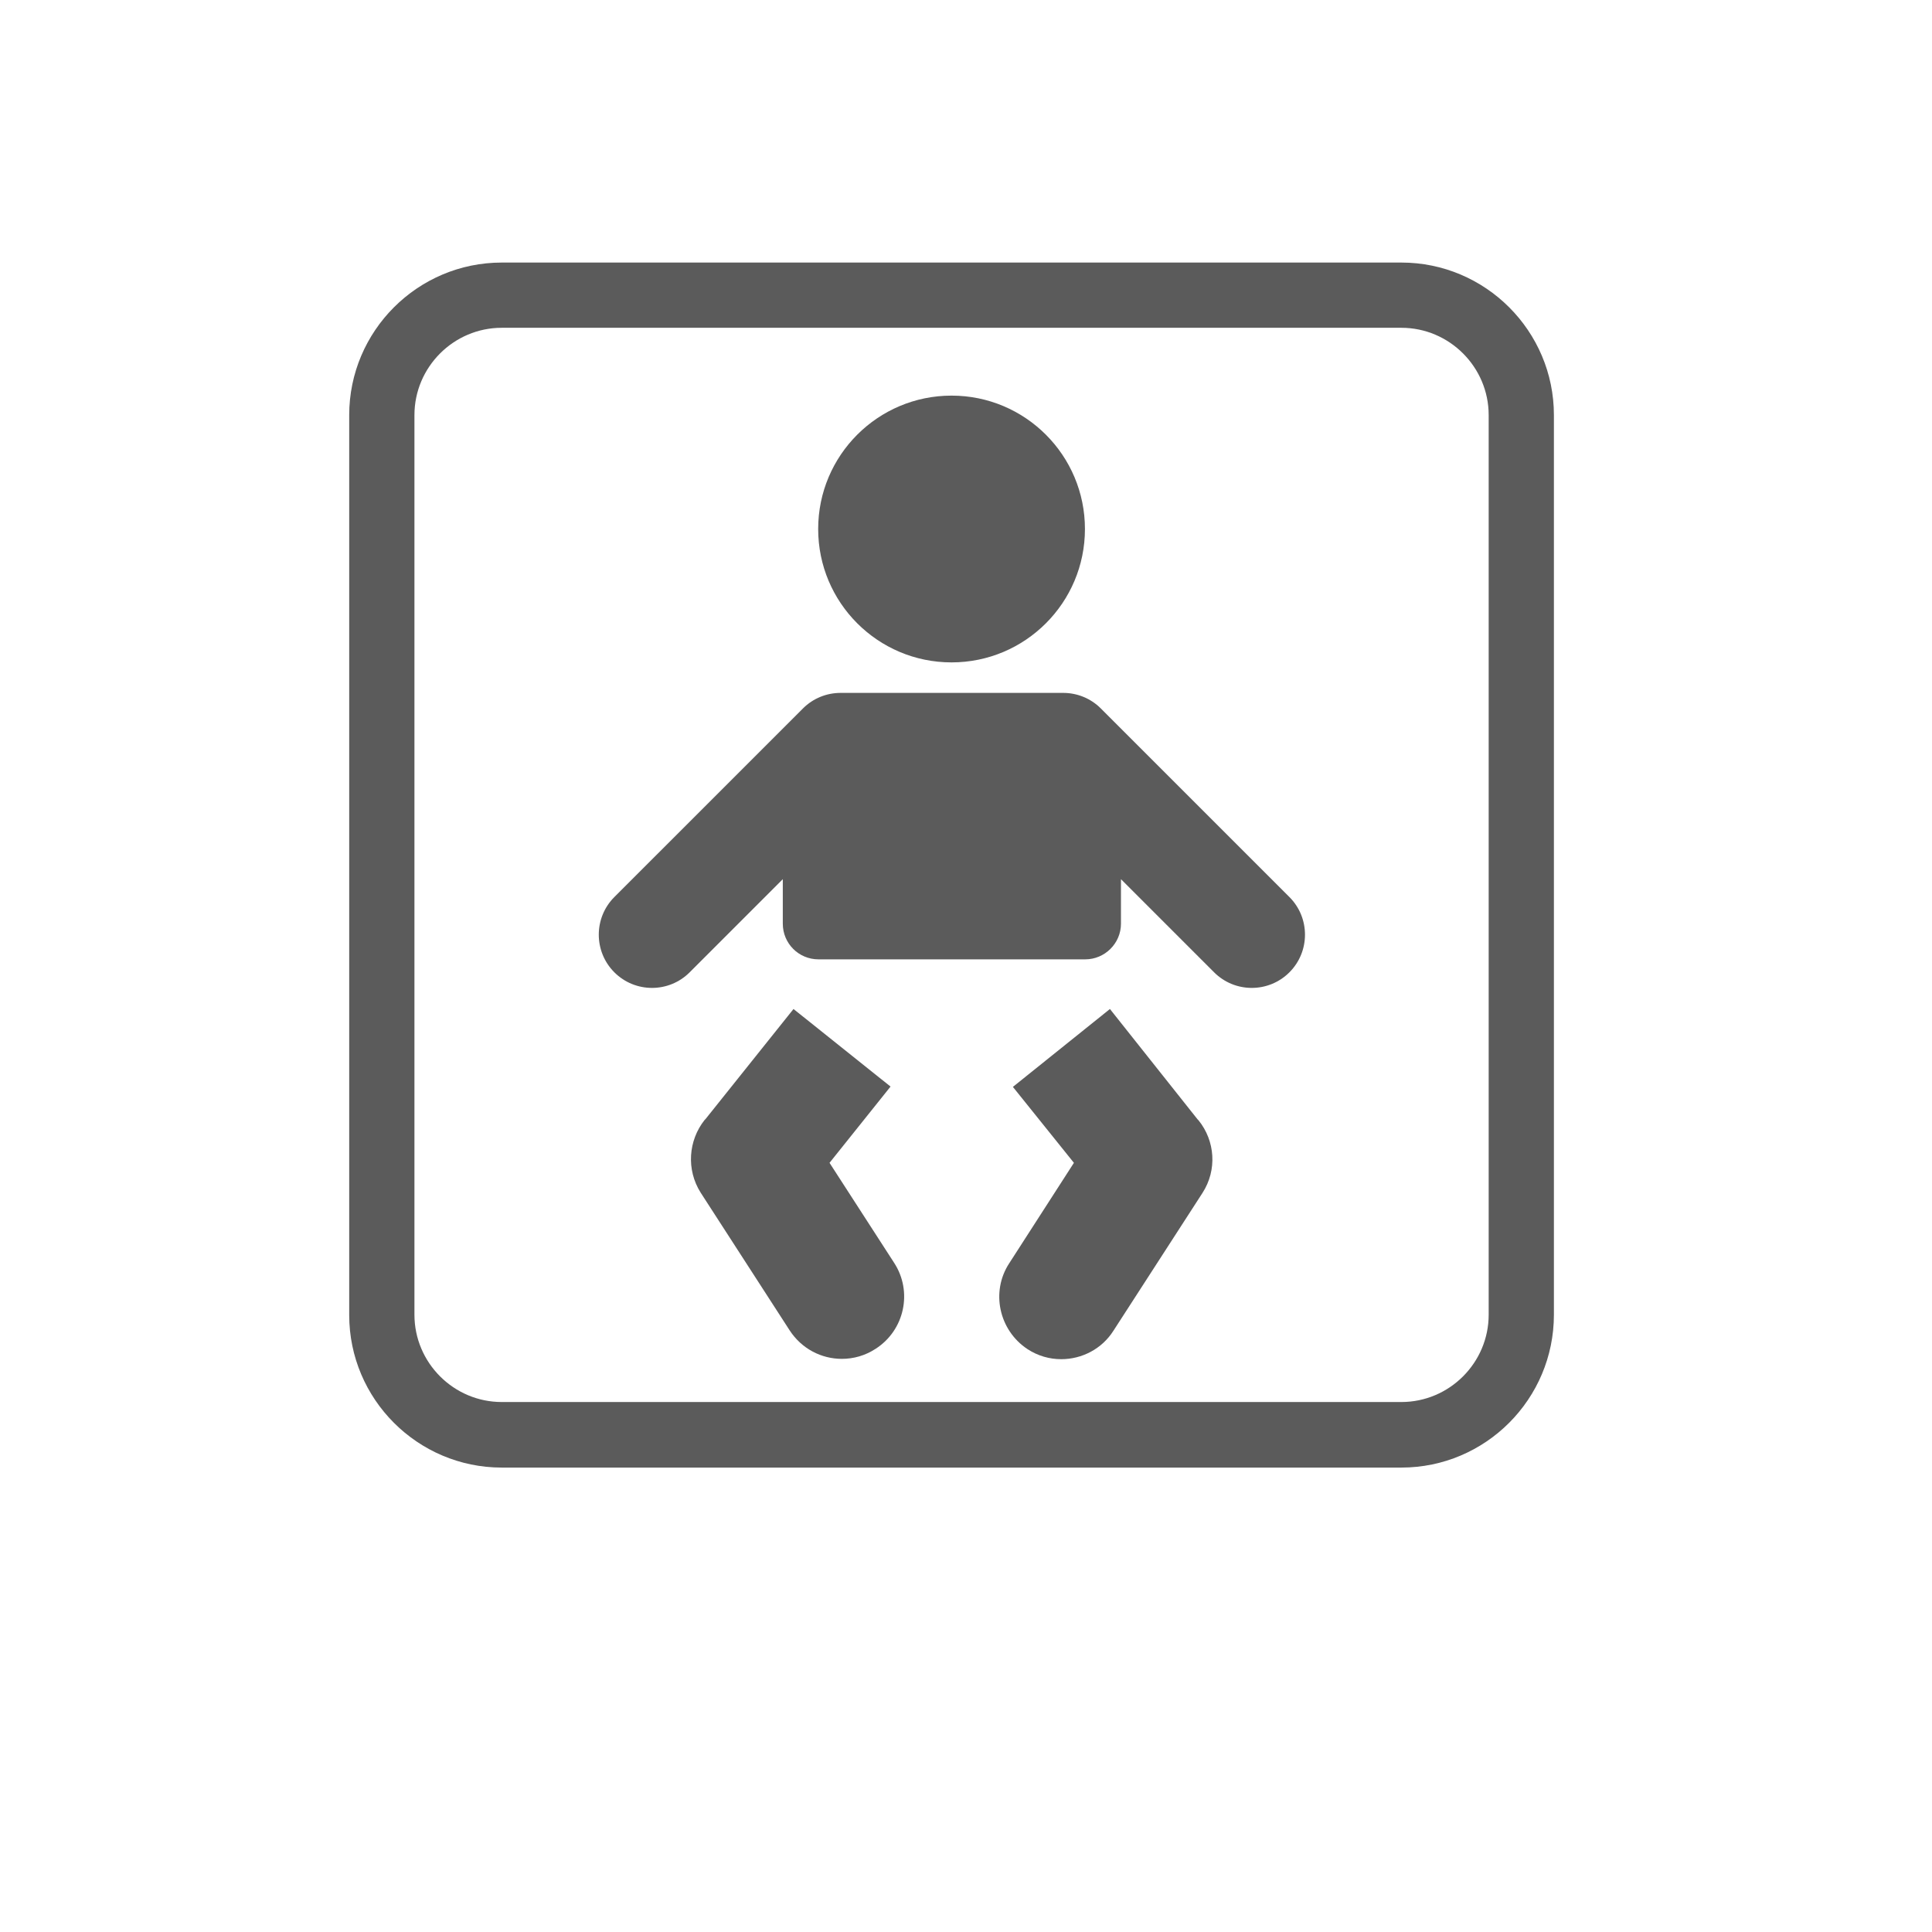
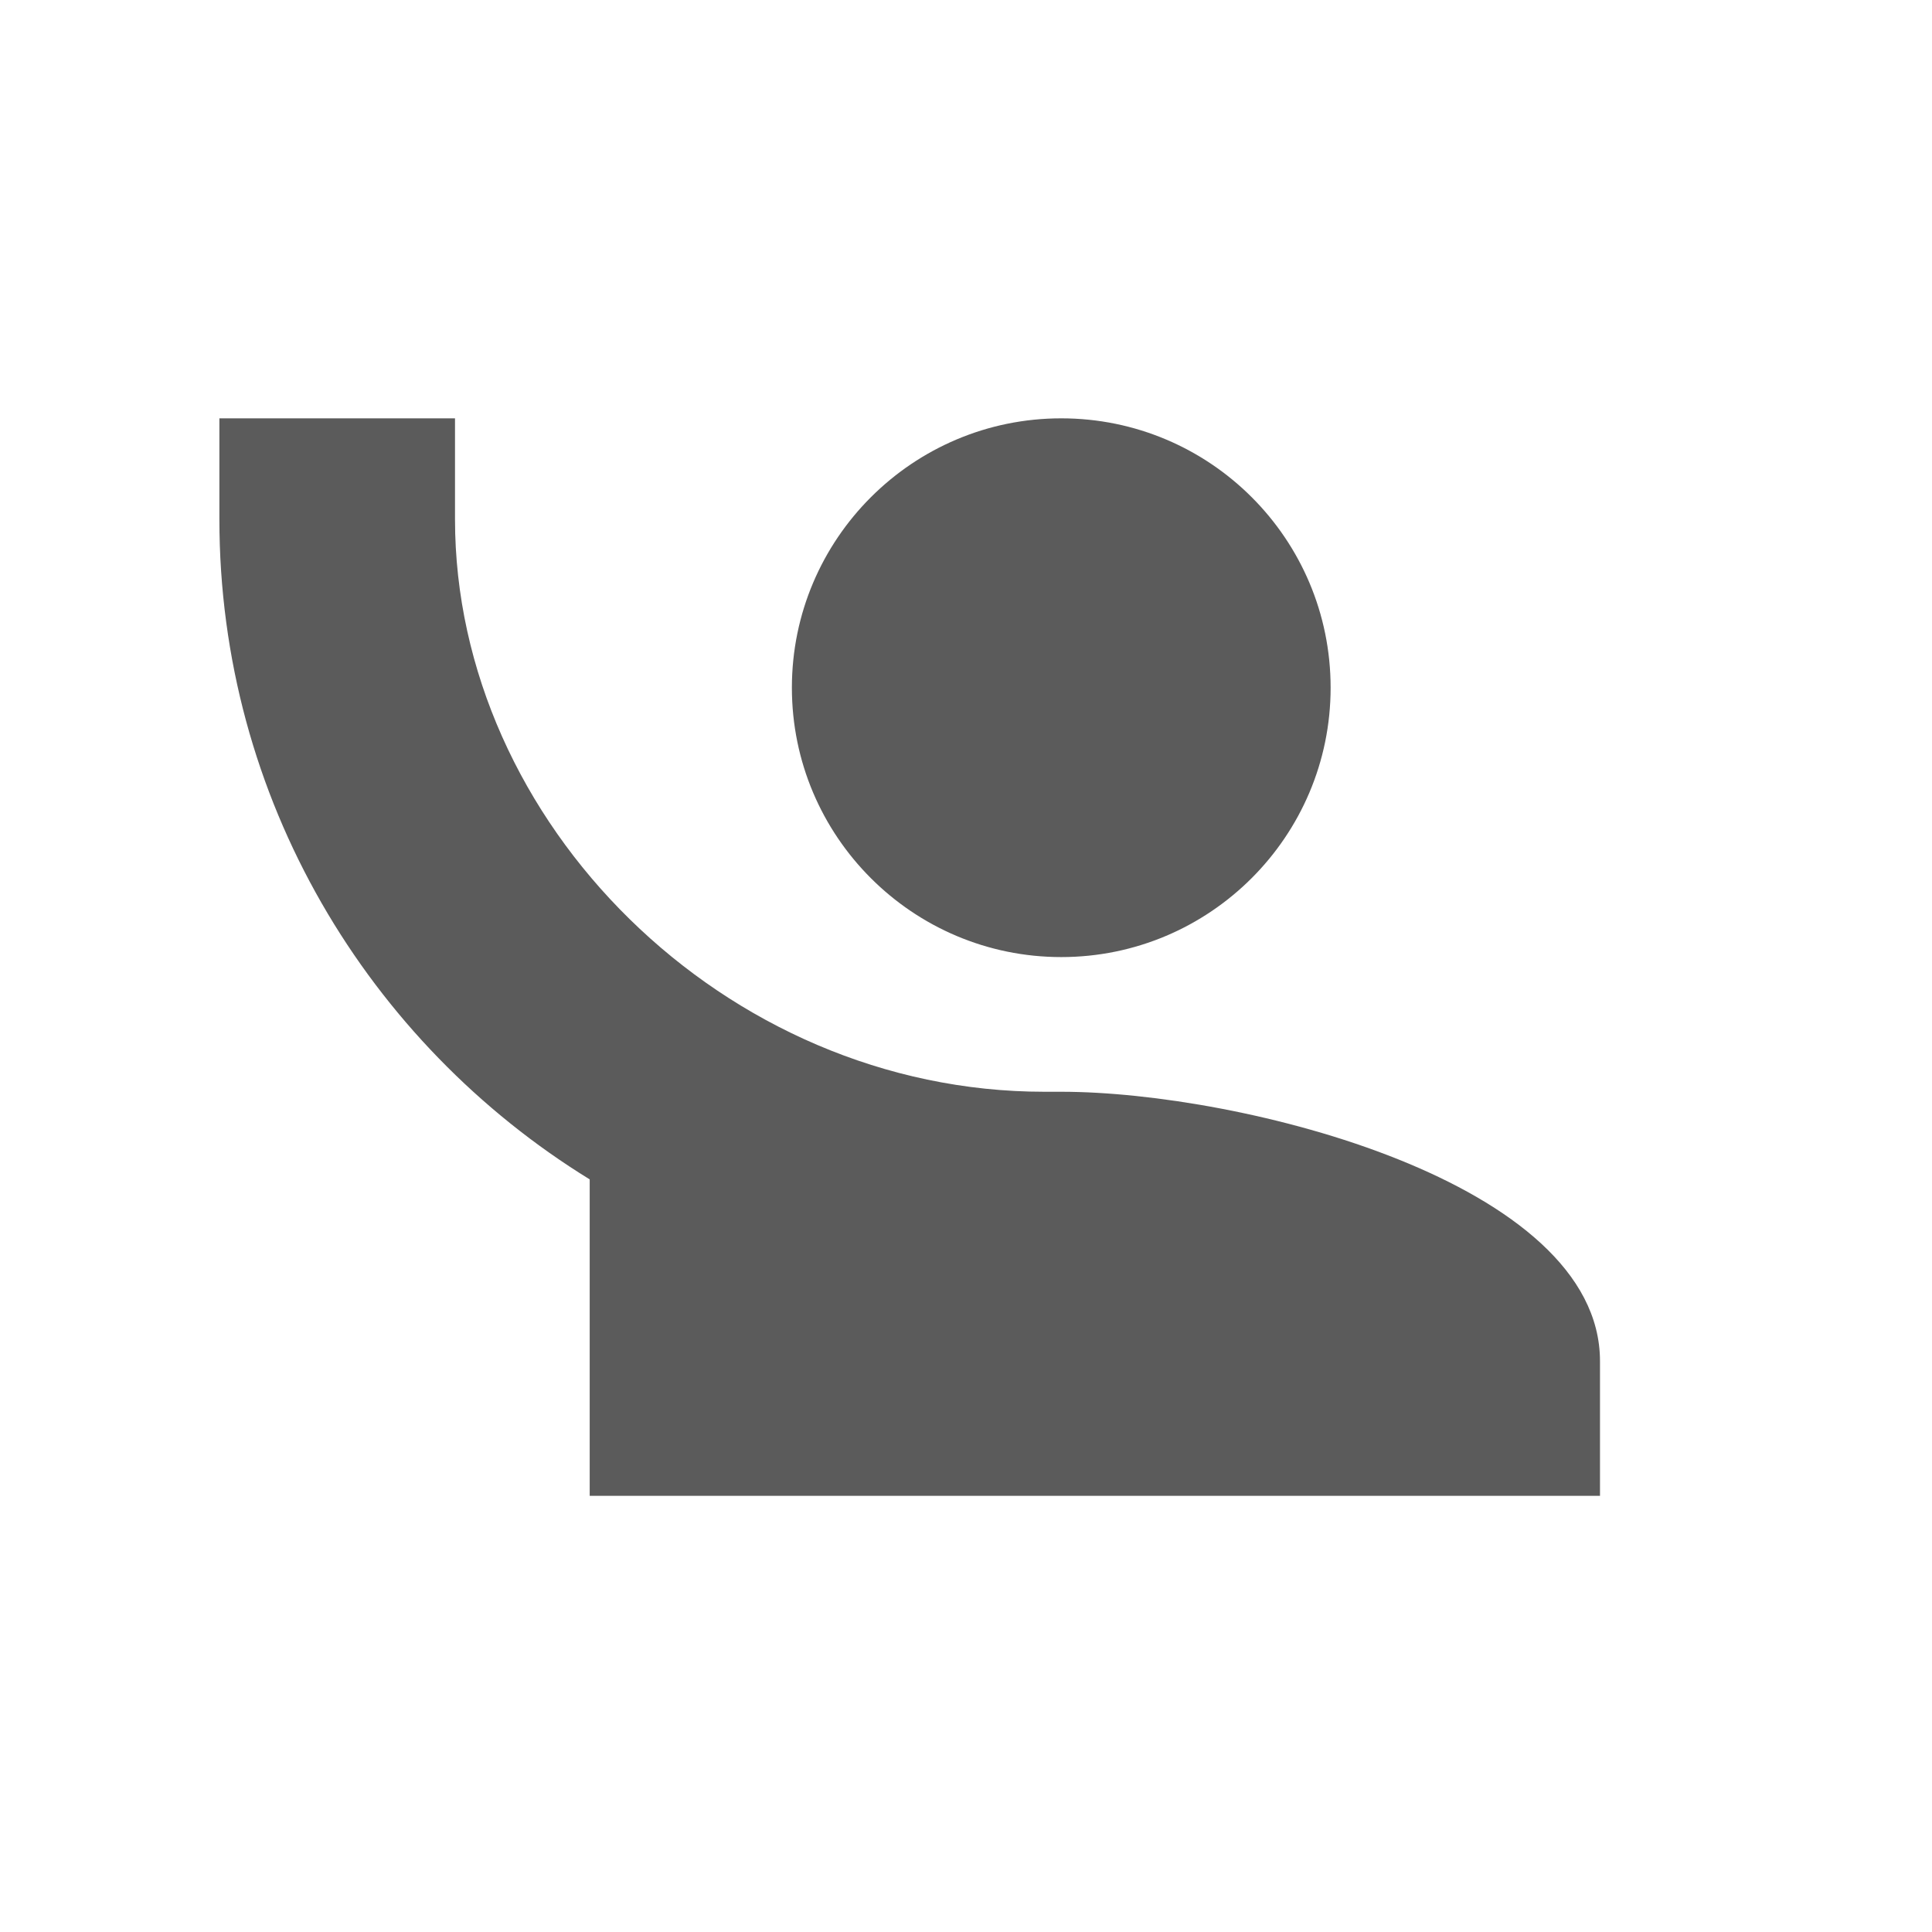
<svg xmlns="http://www.w3.org/2000/svg" version="1.1" id="Layer_1" x="0px" y="0px" viewBox="0 0 595.3 595.3" enable-background="new 0 0 595.3 595.3" xml:space="preserve">
  <g>
-     <g>
-       <path fill="#5B5B5B" d="M431.8,452.2H154.6c-25.9,0-47-21.1-47-47V127.9c0-25.9,21.1-47,47-47h277.2c25.9,0,47,21.1,47,47v277.2    C478.8,431.1,457.7,452.2,431.8,452.2z M154.6,101c-14.8,0-26.9,12.1-26.9,26.9v277.2c0,14.8,12.1,26.9,26.9,26.9h277.2    c14.8,0,26.9-12.1,26.9-26.9V127.9c0-14.8-12.1-26.9-26.9-26.9H154.6z" />
-     </g>
-     <path fill="#5B5B5B" d="M316.6,415.7c3.2,2.1,6.8,3.1,10.4,3.1c6.3,0,12.5-3.1,16.1-8.8l27.4-42.4c4.6-7.1,3.9-16.1-1.2-22.4l0,0   l-0.3-0.3v0L342,310.9l-29.9,24l18.8,23.4l-19.9,30.9C305.2,398,307.8,409.9,316.6,415.7z" />
-     <path fill="#5B5B5B" d="M200.9,304.4c4.2,0,8.4-1.6,11.6-4.8l28.7-28.7v13.7c0,6.1,4.9,11,11,11h82.2c6,0,11-4.9,11-11v-13.7   l28.7,28.7c3.2,3.2,7.4,4.8,11.6,4.8c4.2,0,8.4-1.6,11.6-4.8c6.4-6.4,6.4-16.8,0-23.2l-58.1-58.1c-3.2-3.2-7.4-4.8-11.6-4.8H259   c-4.2,0-8.4,1.6-11.6,4.8l-58.1,58.1c-6.4,6.4-6.4,16.8,0,23.2C192.5,302.8,196.7,304.4,200.9,304.4z" />
-     <circle fill="#5B5B5B" cx="293.2" cy="163" r="41.1" />
-     <path fill="#5B5B5B" d="M255.6,358.3l18.8-23.5l-29.9-23.9l-27.1,33.9c0,0,0,0,0,0l-0.3,0.3h0c-5,6.3-5.7,15.3-1.2,22.4l27.4,42.4   c3.7,5.7,9.8,8.8,16.1,8.8c3.6,0,7.2-1,10.4-3.1c8.9-5.7,11.5-17.6,5.7-26.5L255.6,358.3z" />
+     <path fill="#5B5B5B" d="M67.6,128.9V160c0,86.1,45.9,161.4,114.1,203.4v97.5H493v-41.5c0-55.2-110.6-83-166-83c0,0-3.5,0-5.2,0   c-98.6,0-181.6-83-181.6-176.4v-31.1 M327,128.9c-45.8,0-83,37.2-83,83c0,45.8,37.2,83,83,83c45.8,0,83-37.2,83-83   C410,166,372.8,128.9,327,128.9z" />
  </g>
</svg>
